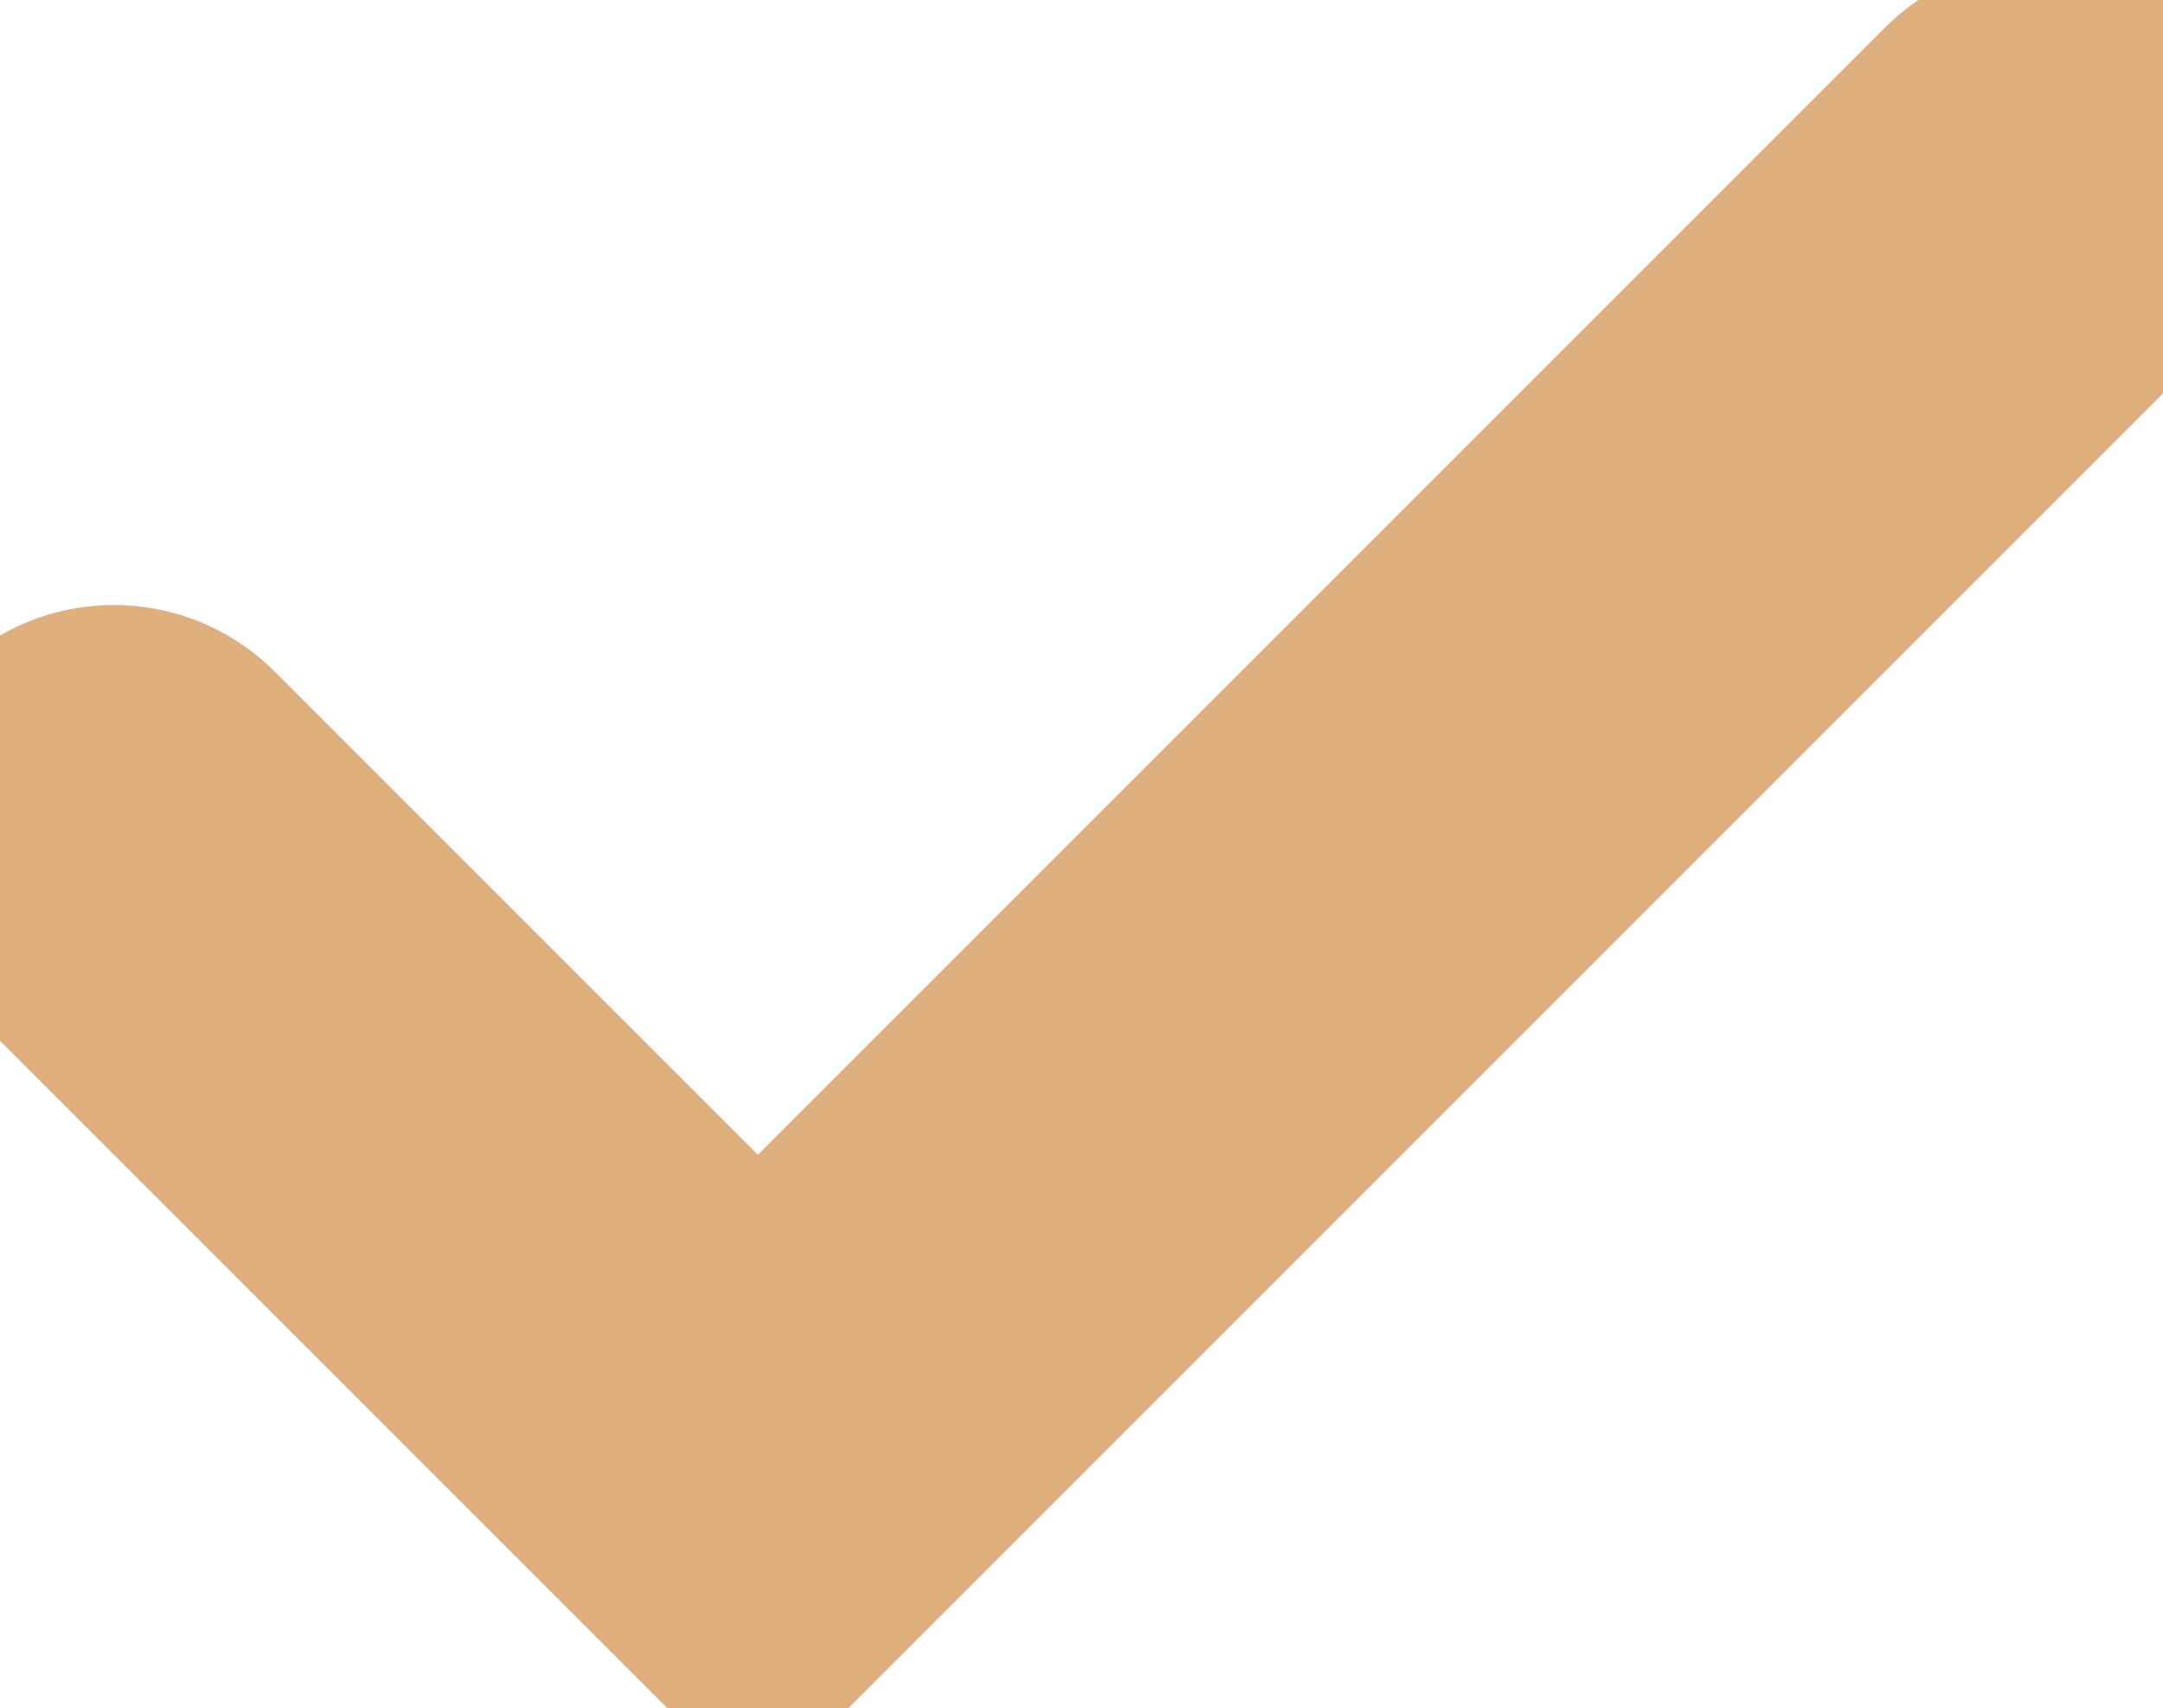
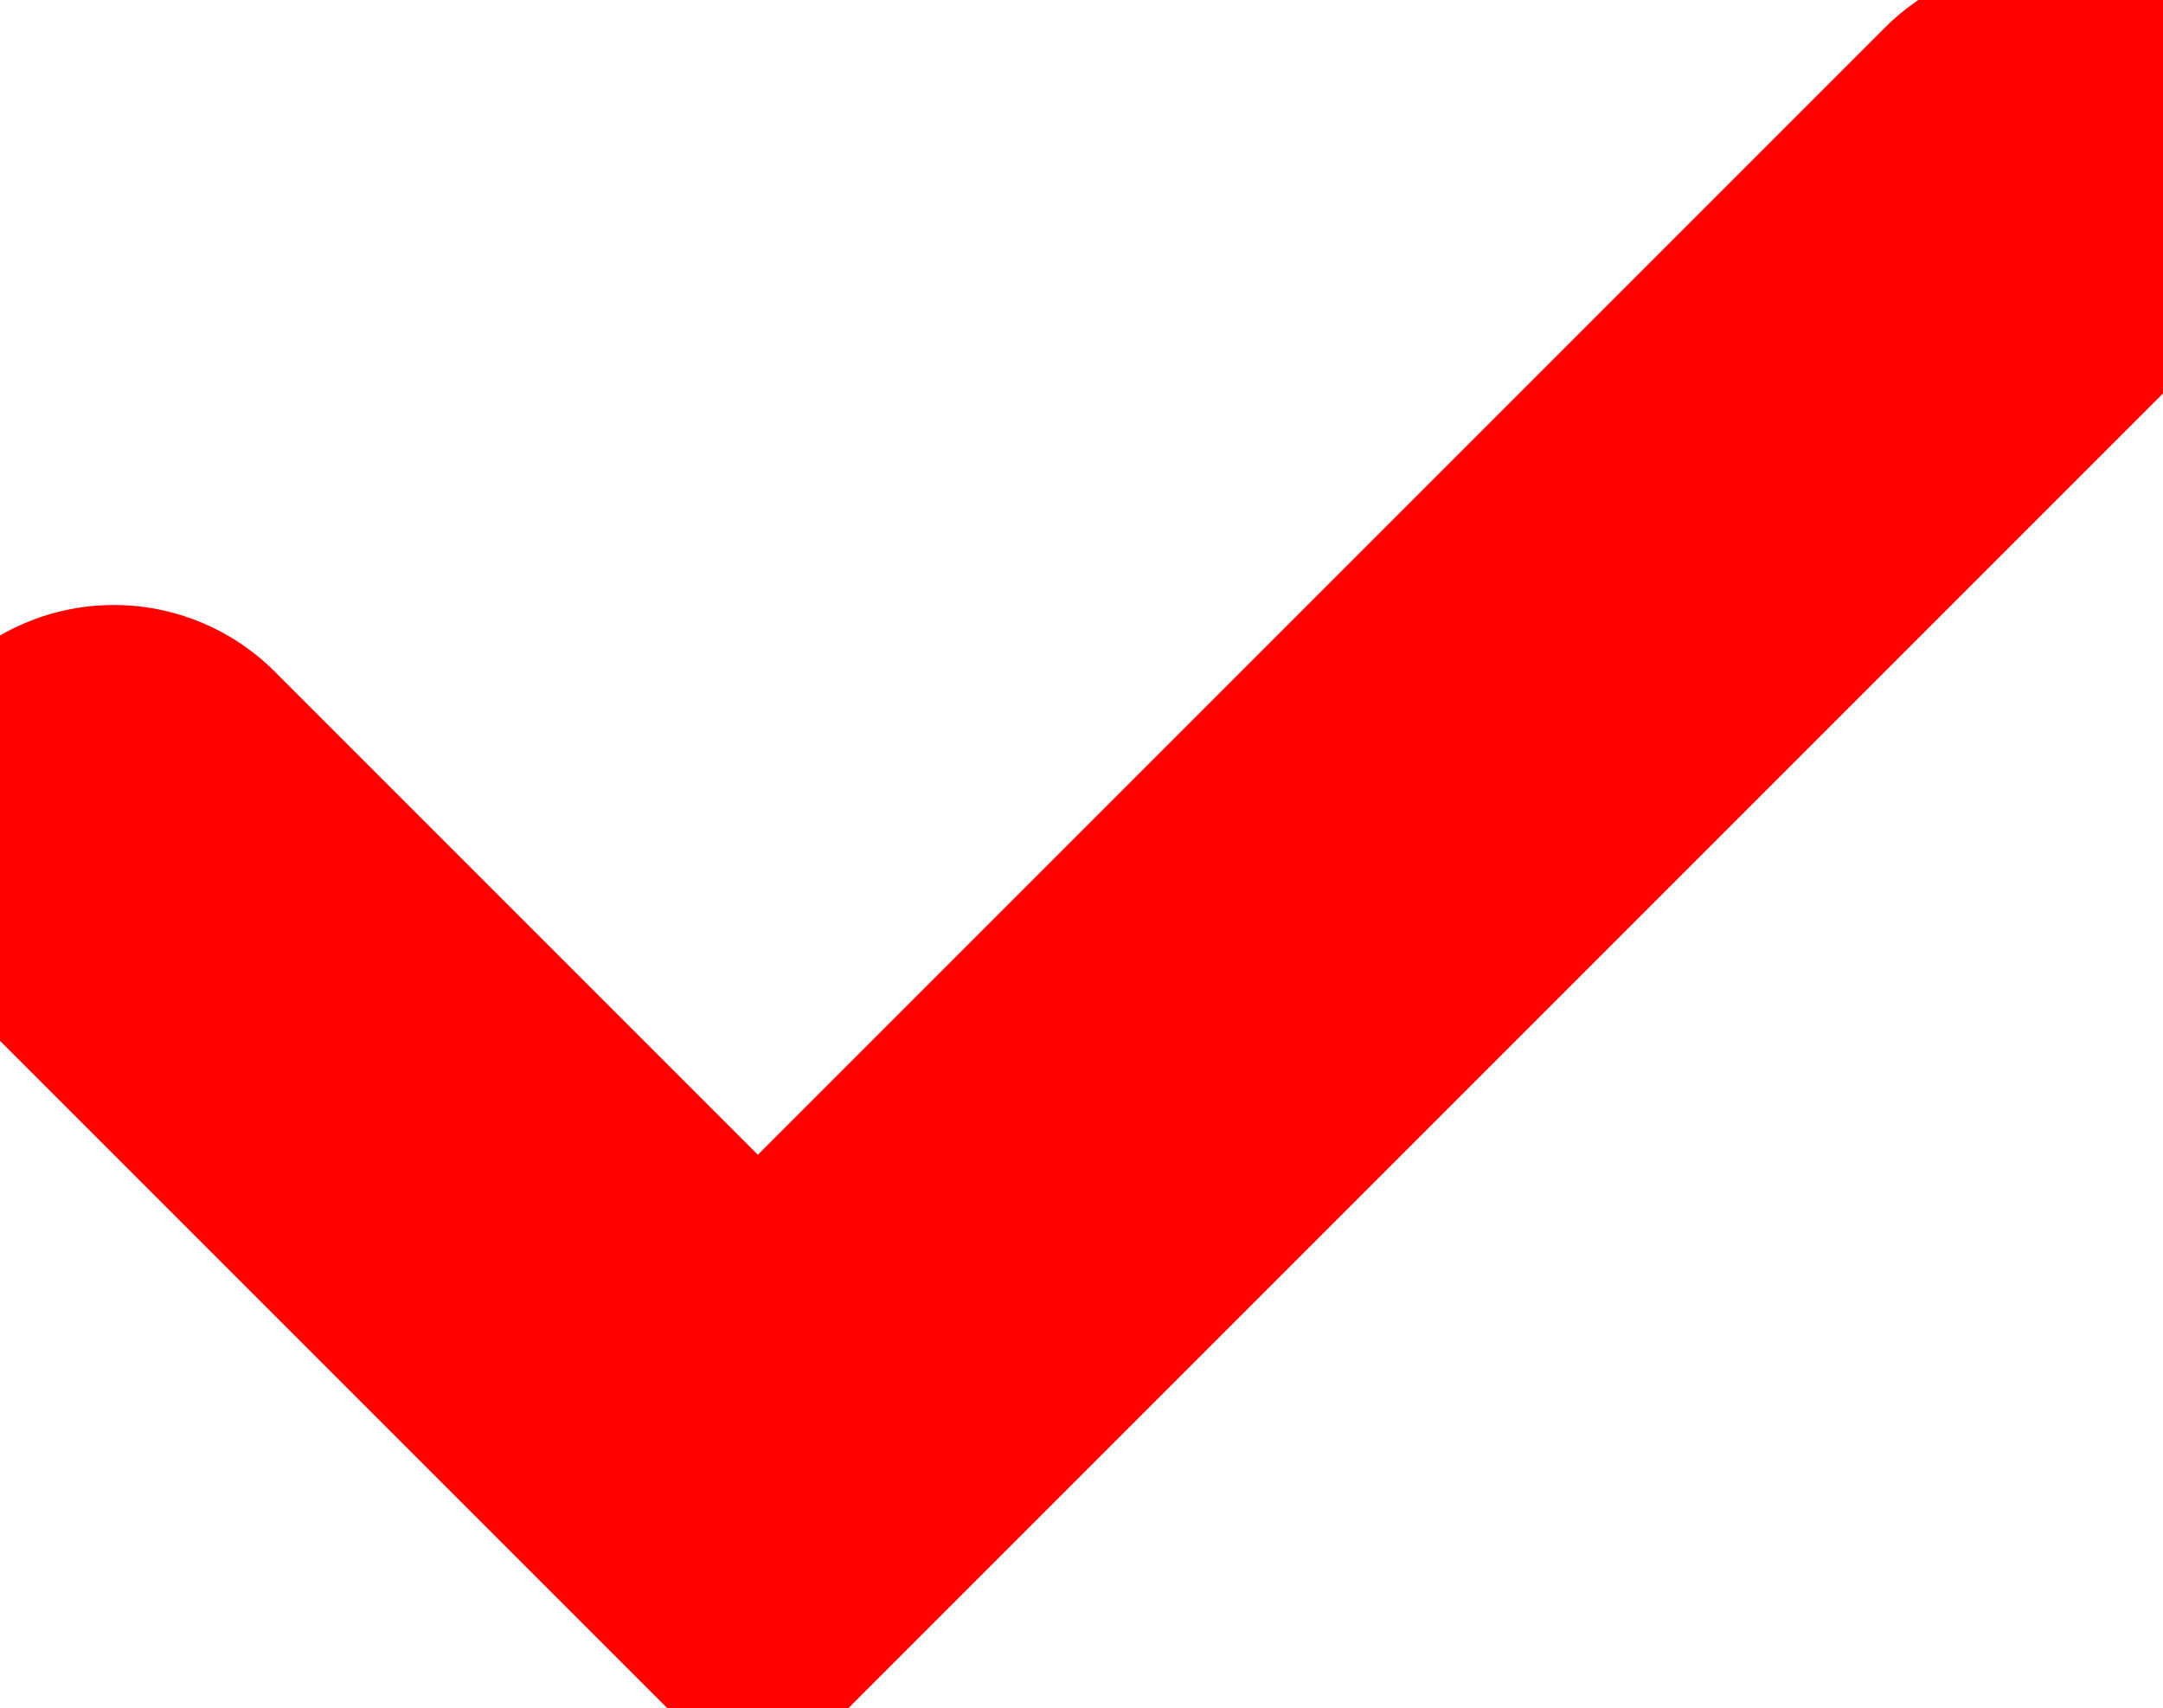
<svg xmlns="http://www.w3.org/2000/svg" width="19" height="15" viewBox="0 0 19 15" fill="none">
-   <path d="M1 7.314L6.657 12.971L17.971 1.657" stroke="#e0af7e" stroke-width="4" stroke-linecap="round" />
+   <path d="M1 7.314L6.657 12.971L17.971 1.657" stroke="red" stroke-width="4" stroke-linecap="round" />
</svg>
